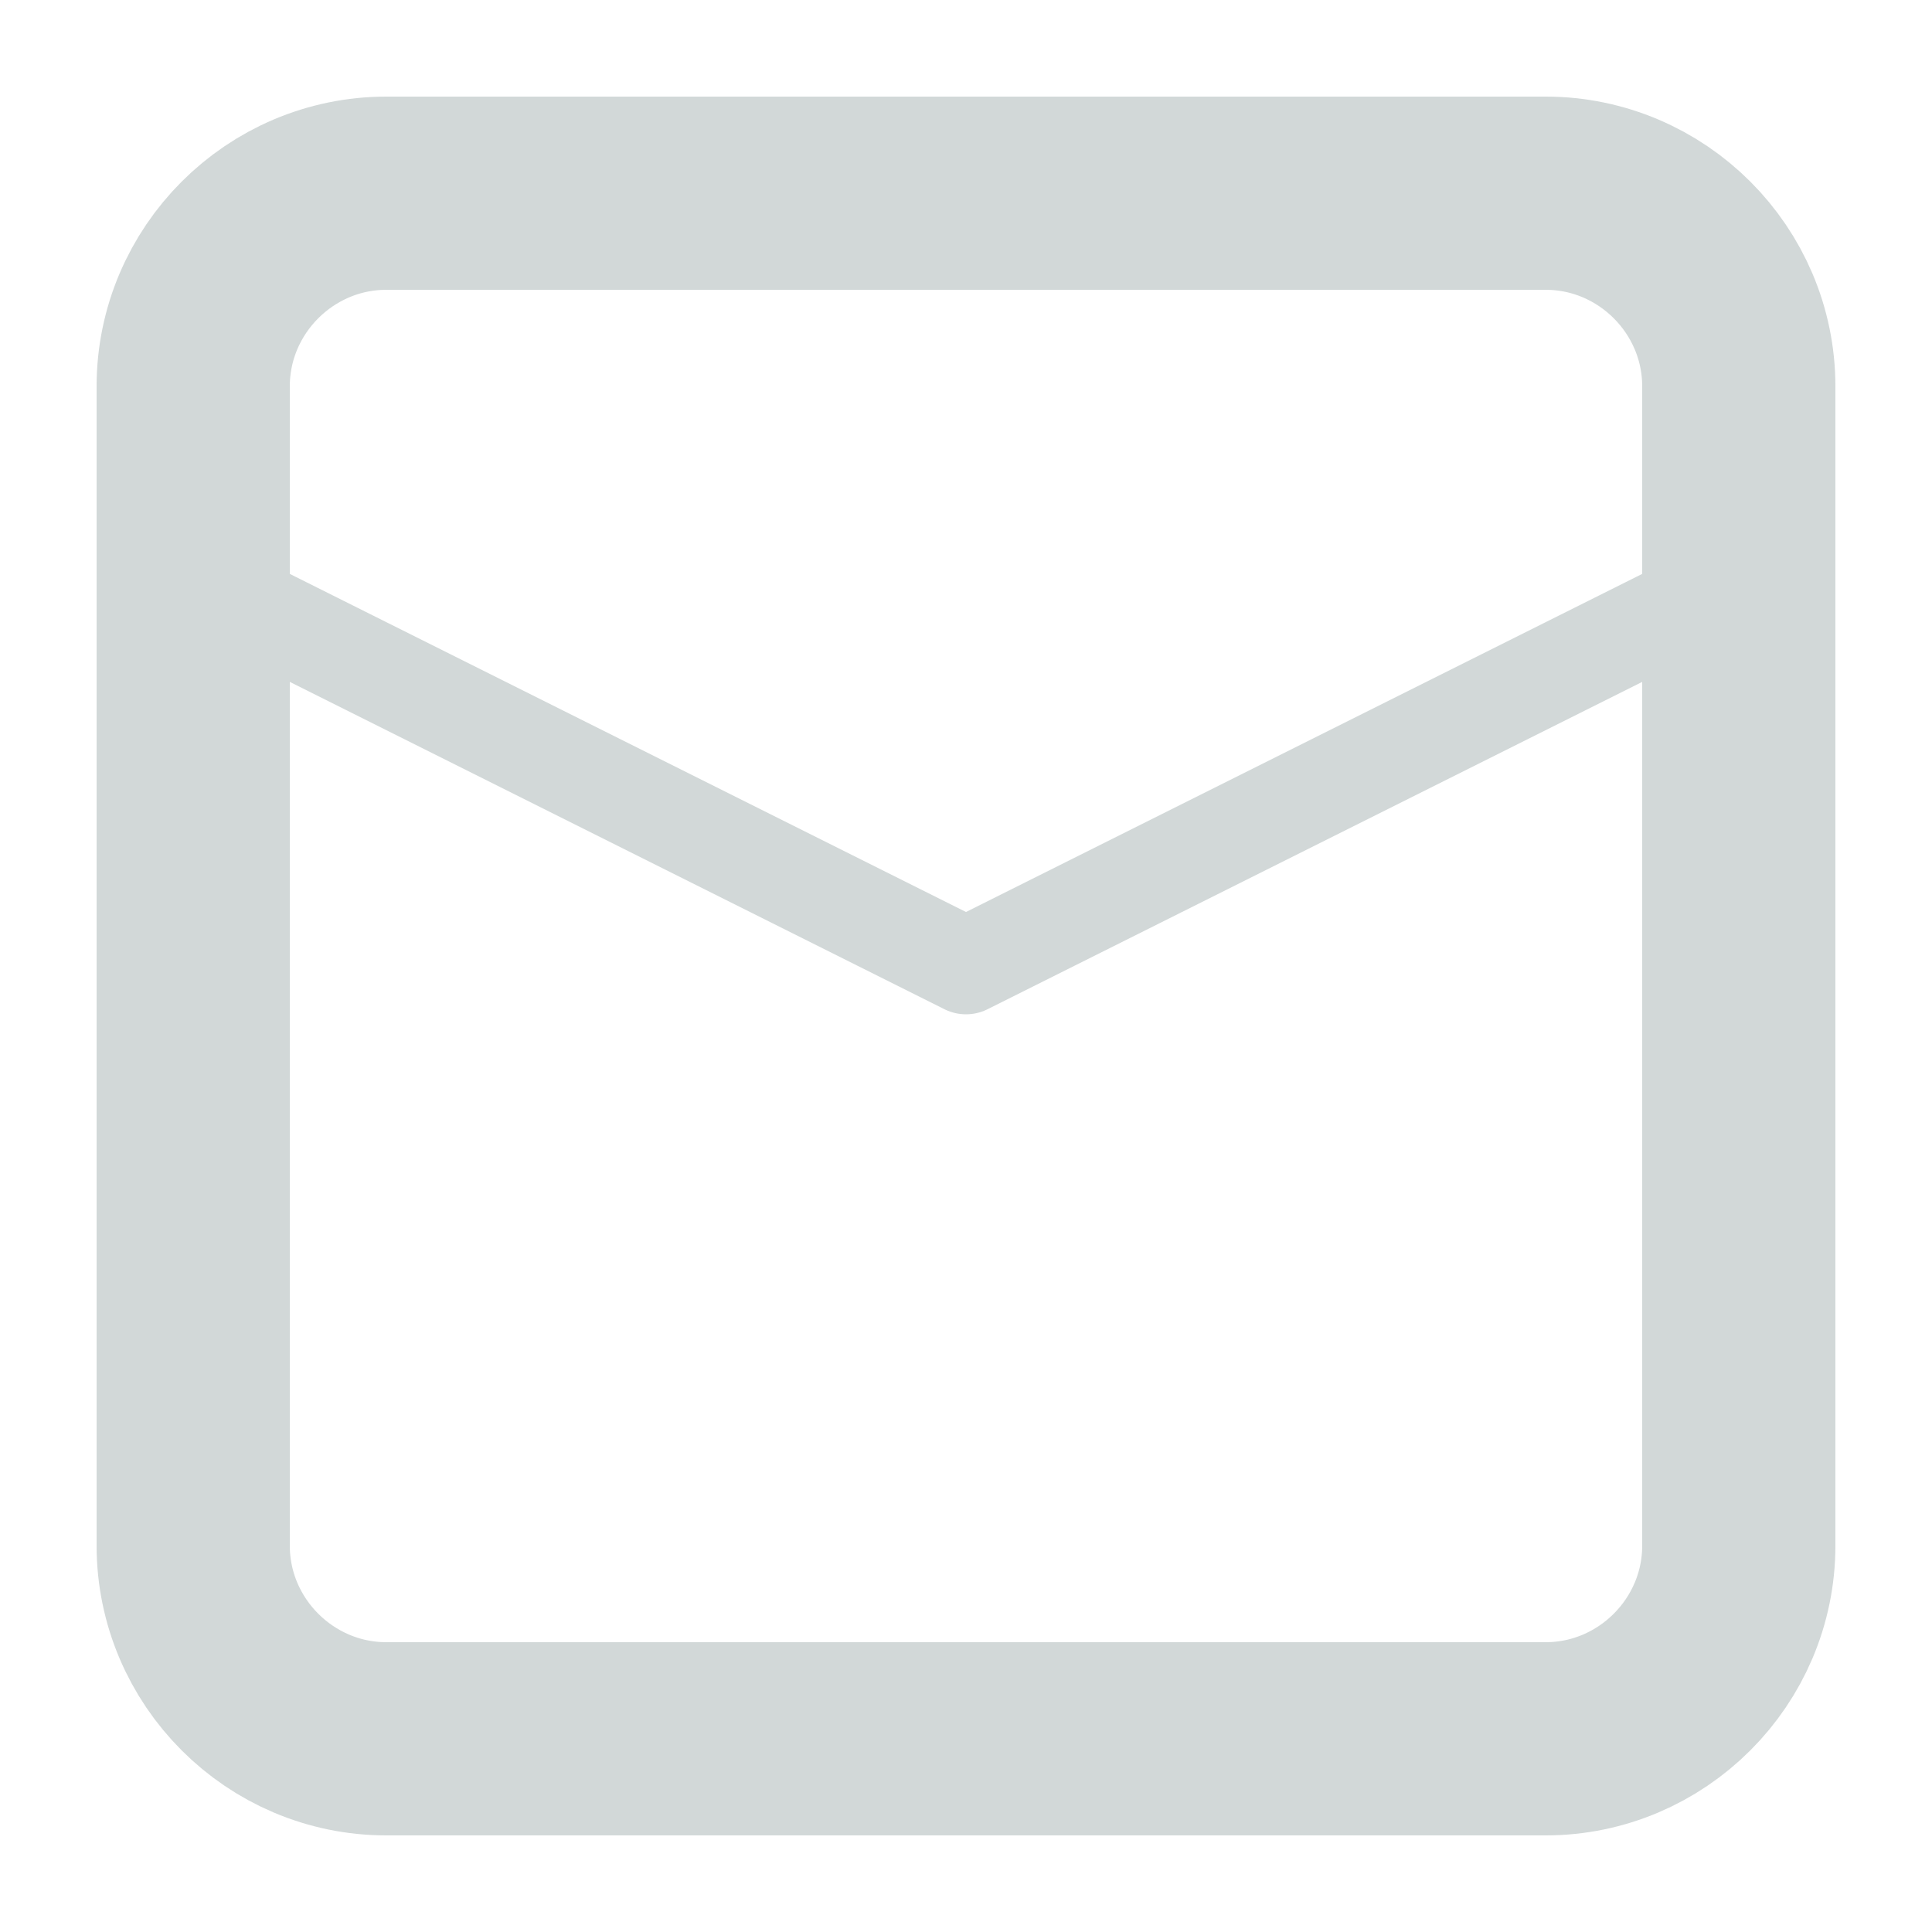
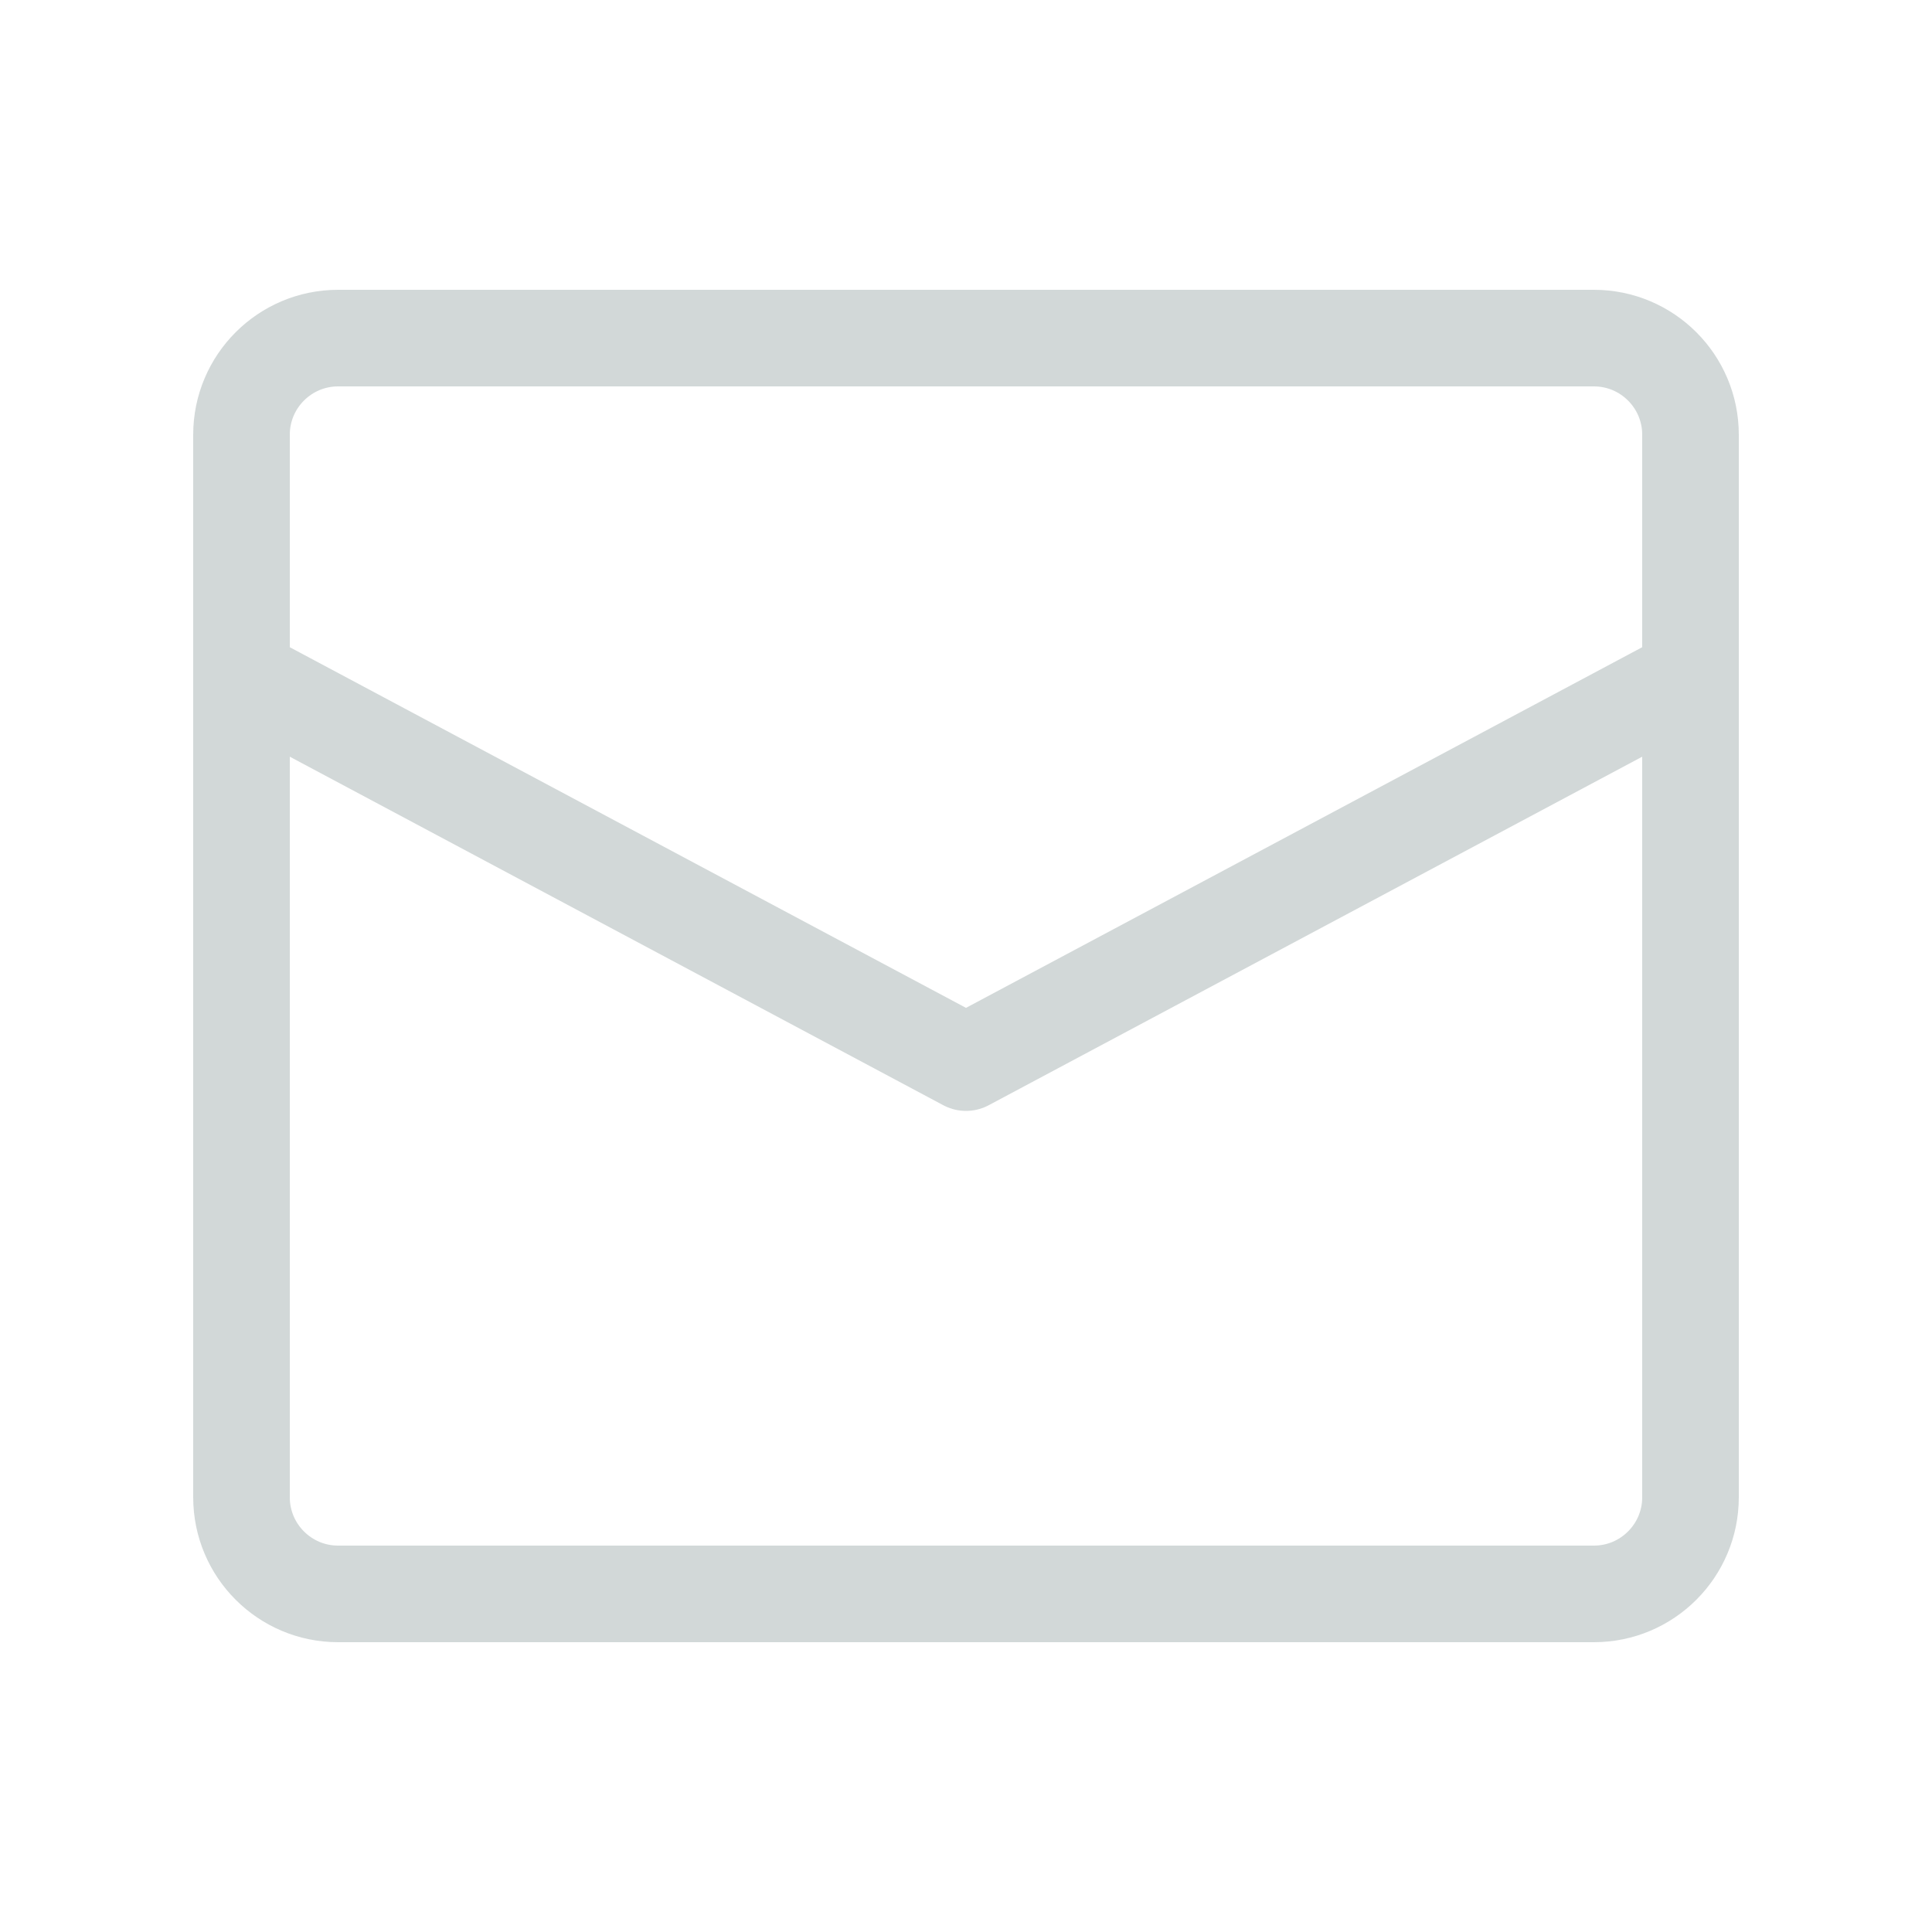
- <svg xmlns="http://www.w3.org/2000/svg" version="1.1" id="Layer_1" x="0px" y="0px" width="20px" height="20px" viewBox="0 0 20 20" enable-background="new 0 0 20 20" xml:space="preserve">
-   <path fill="none" stroke="#D2D8D8" stroke-width="2" stroke-linecap="round" stroke-linejoin="round" stroke-miterlimit="10" d="  M16,18H4c-1.1,0-2-0.9-2-2V4c0-1.1,0.9-2,2-2h12c1.1,0,2,0.9,2,2v12C18,17.1,17.1,18,16,18z" />
-   <polyline fill="none" stroke="#D2D8D8" stroke-linecap="round" stroke-linejoin="round" stroke-miterlimit="10" points="2,6 10,10   18,6 " />
+ <svg xmlns="http://www.w3.org/2000/svg" x="0px" y="0px" width="20px" height="20px" viewBox="0 0 20 20">
+   <g transform="translate(2, 2)">
+     <g class="nc-icon-wrapper" fill="#d2d8d8">
+       <polyline fill="none" stroke="#d2d8d8" stroke-linecap="round" stroke-linejoin="round" stroke-miterlimit="10" points="0.5,5 8,9 15.5,5 " data-cap="butt" data-color="color-2" />
+       <path fill="none" stroke="#d2d8d8" stroke-linecap="round" stroke-linejoin="round" stroke-miterlimit="10" d="M14.5,14.5h-13 c-0.552,0-1-0.448-1-1v-11c0-0.552,0.448-1,1-1h13c0.552,0,1,0.448,1,1v11C15.5,14.052,15.052,14.5,14.5,14.5z" data-cap="butt" />
+     </g>
+   </g>
</svg>
